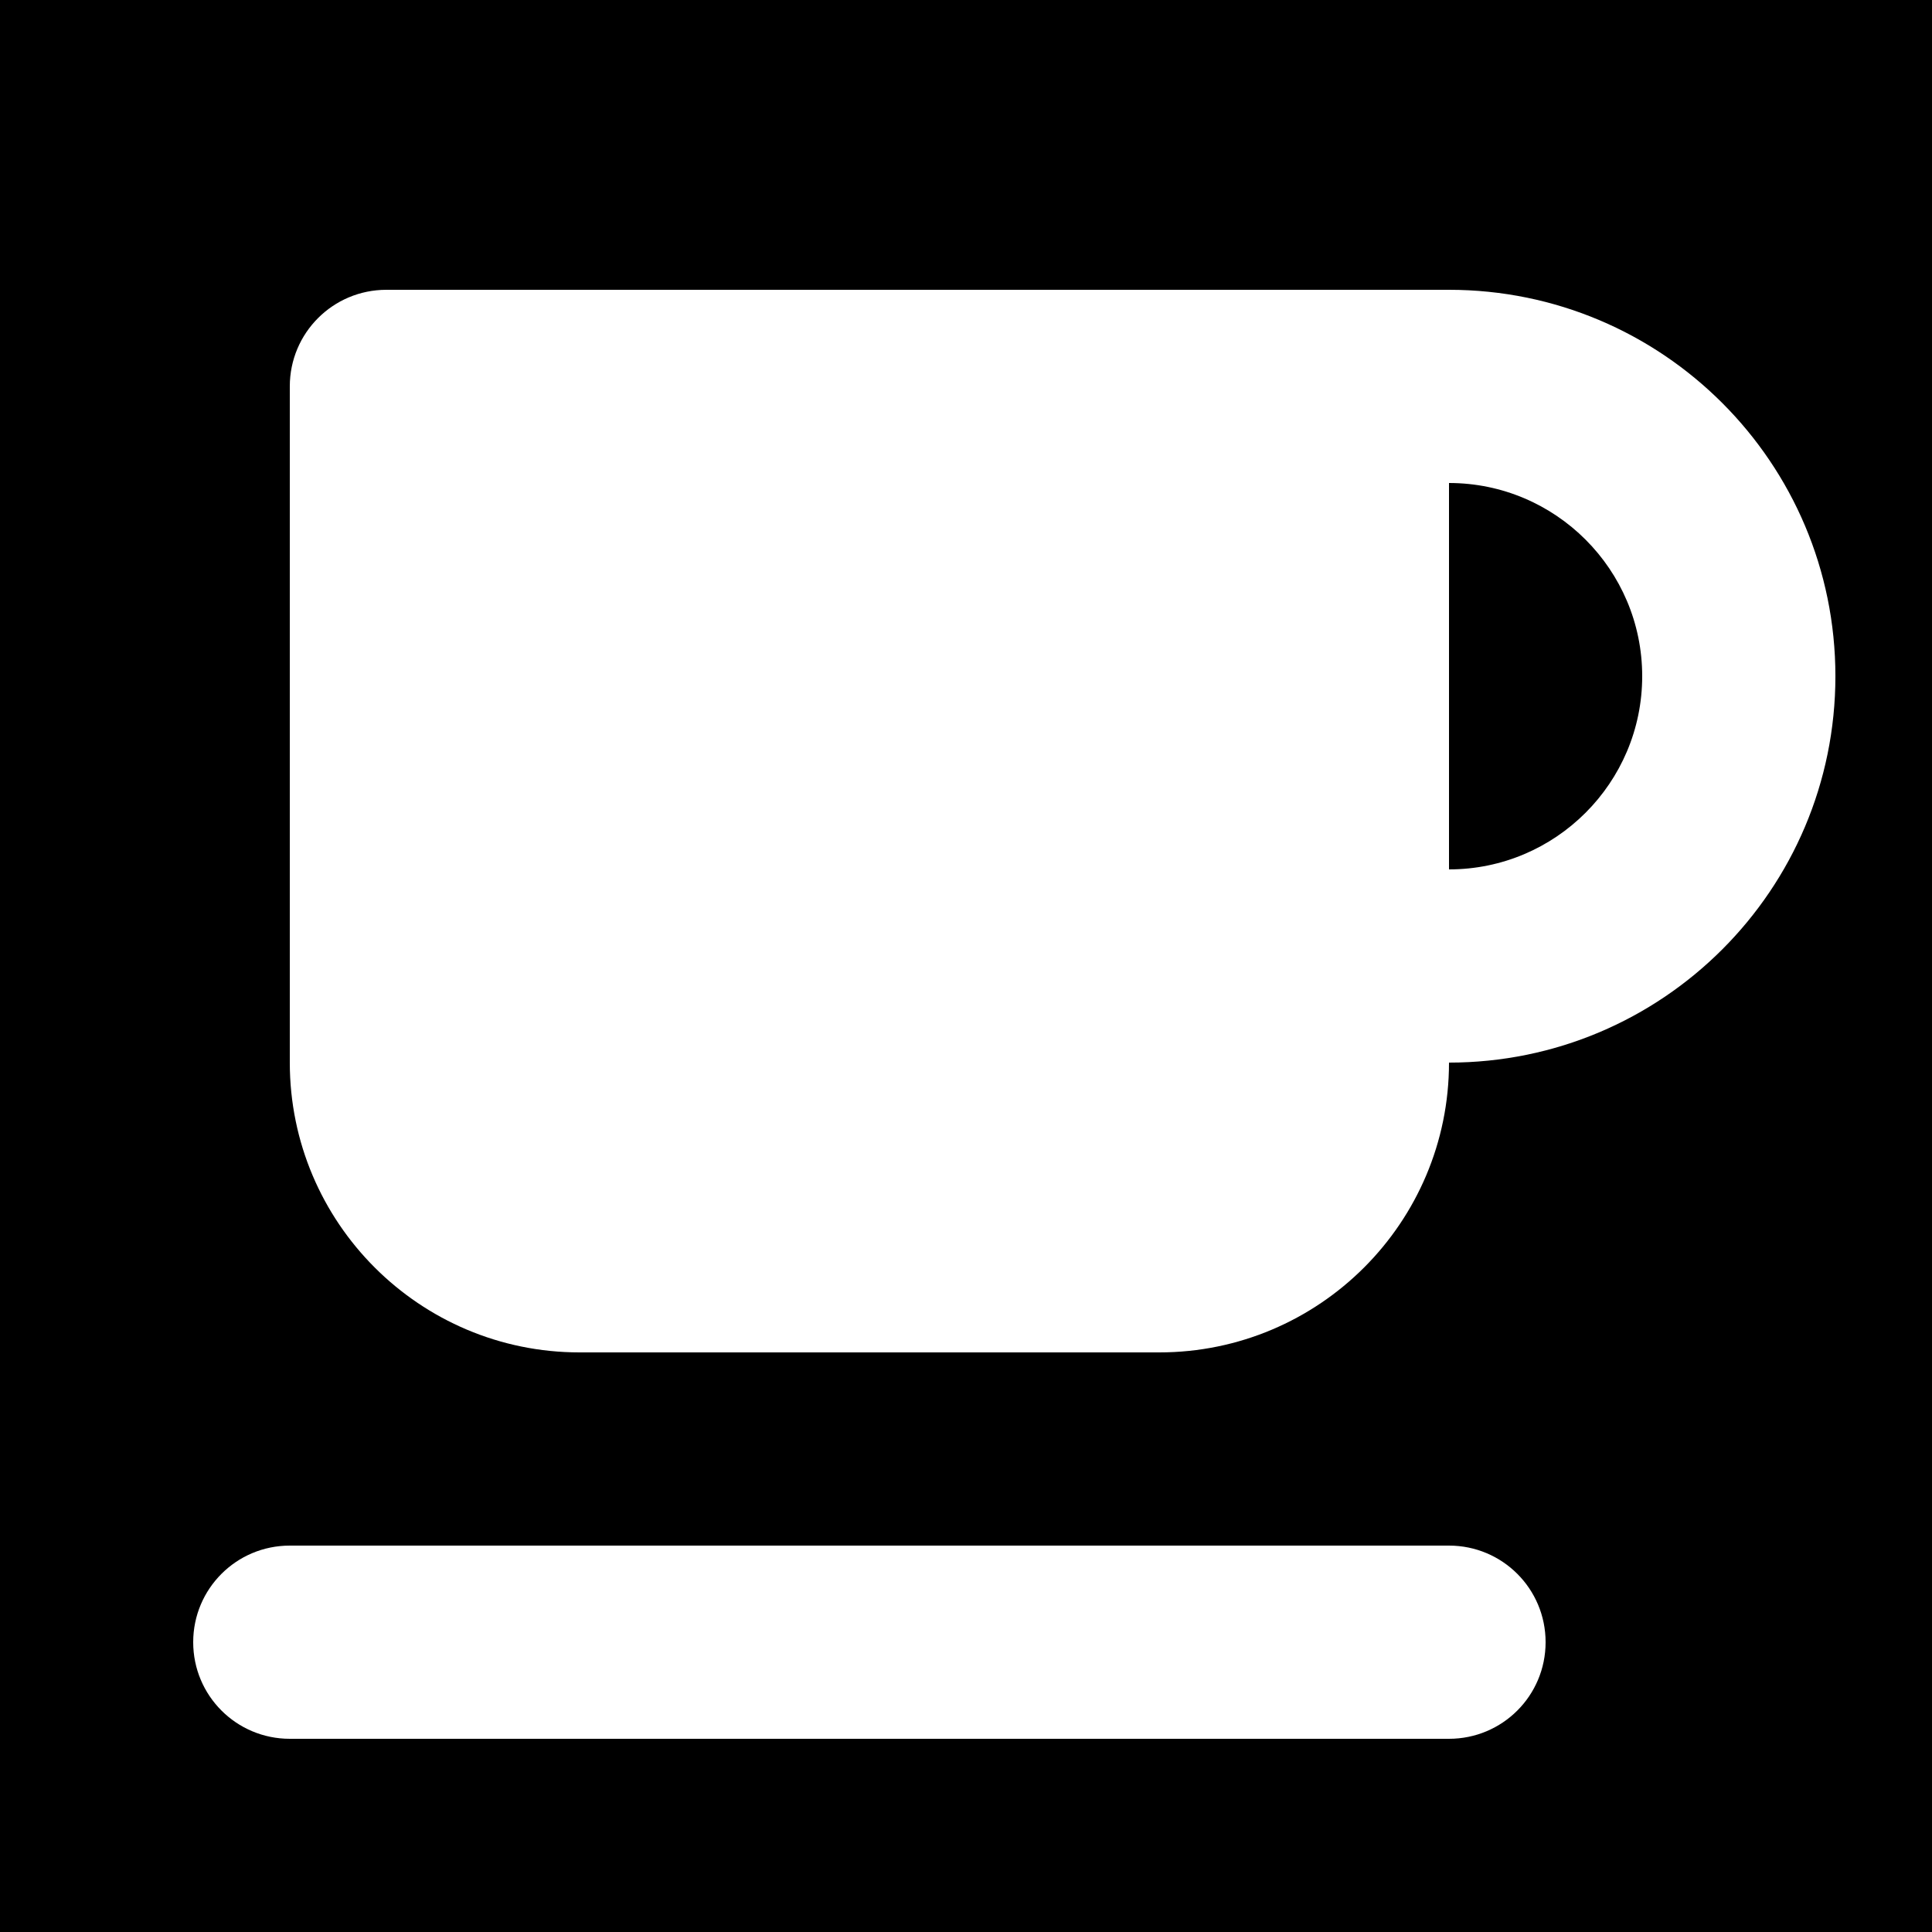
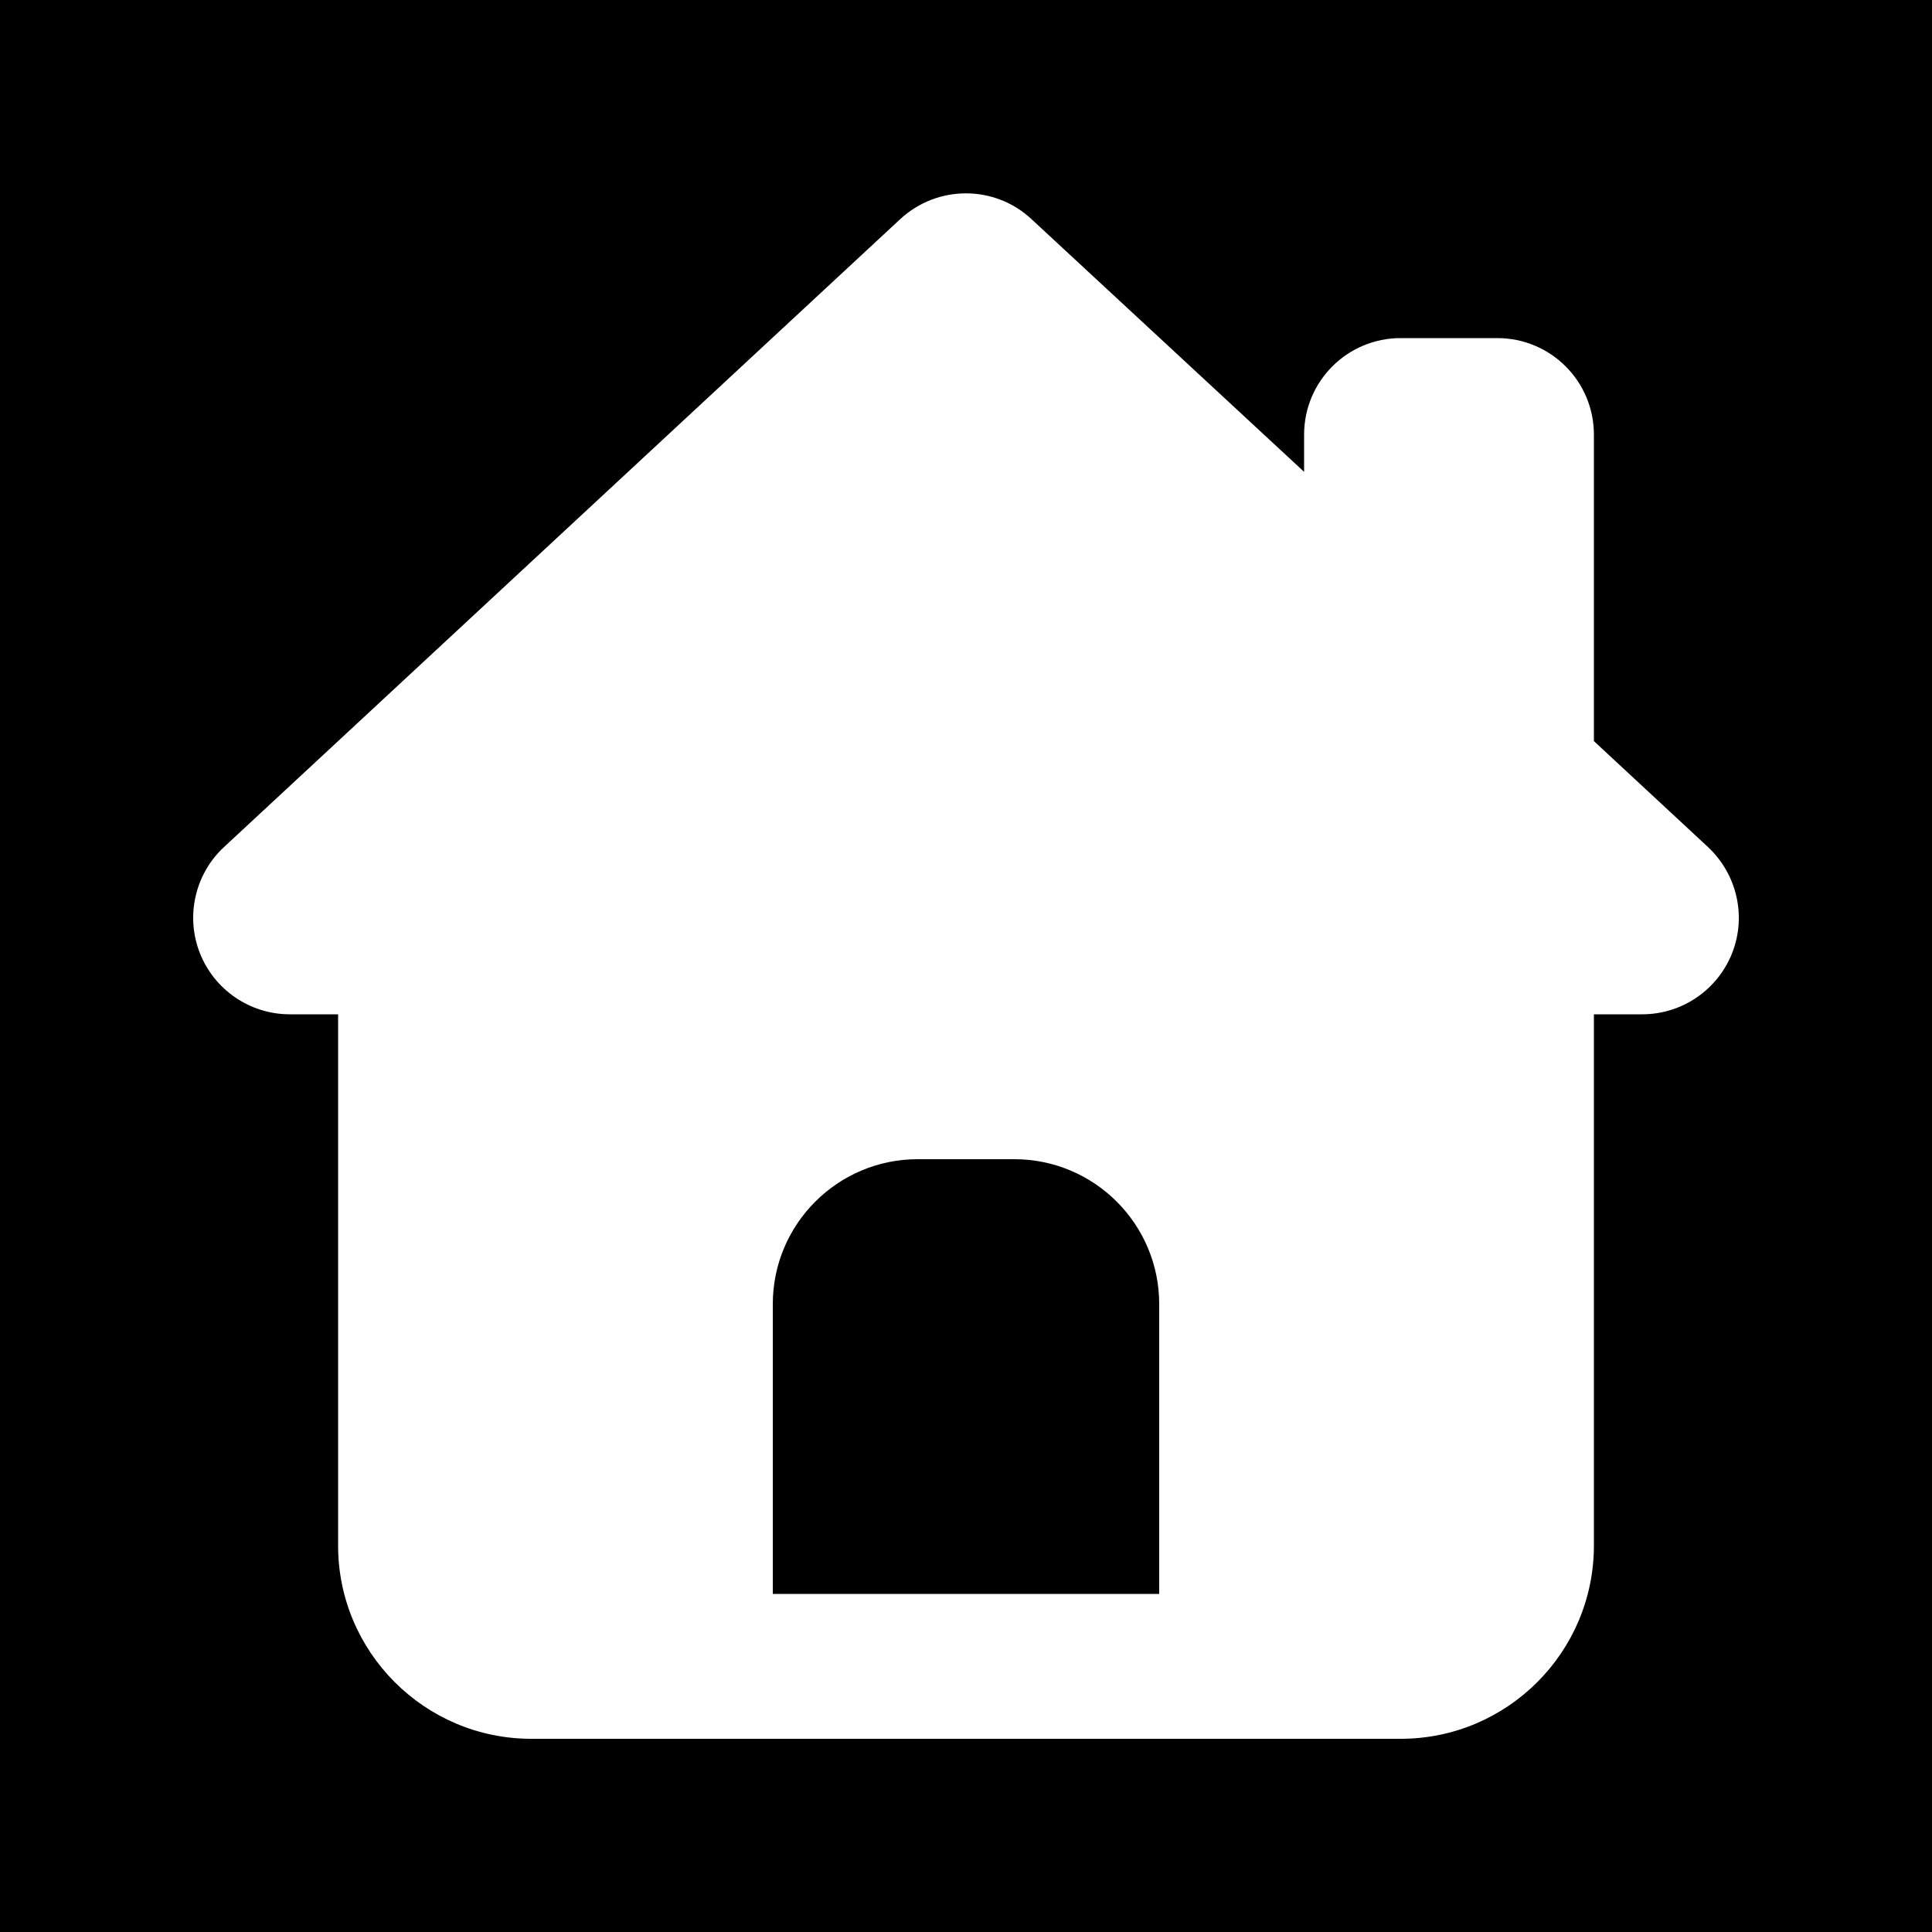
<svg xmlns="http://www.w3.org/2000/svg" viewBox="0 0 640 640">
  <path fill="#000000" d="M 0 0 L 640 0 L 640 640 L 0 640 Z M 0 0 " fill-opacity="1" fill-rule="nonzero" />
-   <path fill="#FFFFFF" d="M96 128C96 110.3 110.3 96 128 96L480 96C550.7 96 608 153.3 608 224C608 294.7 550.7 352 480 352C480 405 437 448 384 448L192 448C139 448 96 405 96 352L96 128zM544 224C544 188.7 515.3 160 480 160L480 288C515.3 288 544 259.3 544 224zM96 512L480 512C497.7 512 512 526.3 512 544C512 561.7 497.7 576 480 576L96 576C78.3 576 64 561.7 64 544C64 526.3 78.3 512 96 512z" />
+   <path fill="#FFFFFF" d="M298.2 72.6C310.5 61.2 329.5 61.2 341.7 72.6L432 156.3L432 144C432 126.3 446.3 112 464 112L496 112C513.7 112 528 126.3 528 144L528 245.5L565.8 280.6C575.4 289.6 578.6 303.5 573.8 315.7C569 327.9 557.2 336 544 336L528 336L528 512C528 547.3 499.3 576 464 576L176 576C140.7 576 112 547.3 112 512L112 336L96 336C82.8 336 71 327.9 66.2 315.7C61.4 303.5 64.6 289.5 74.2 280.6L298.2 72.6zM304 384C277.5 384 256 405.5 256 432L256 528L384 528L384 432C384 405.5 362.5 384 336 384L304 384z" />
</svg>
